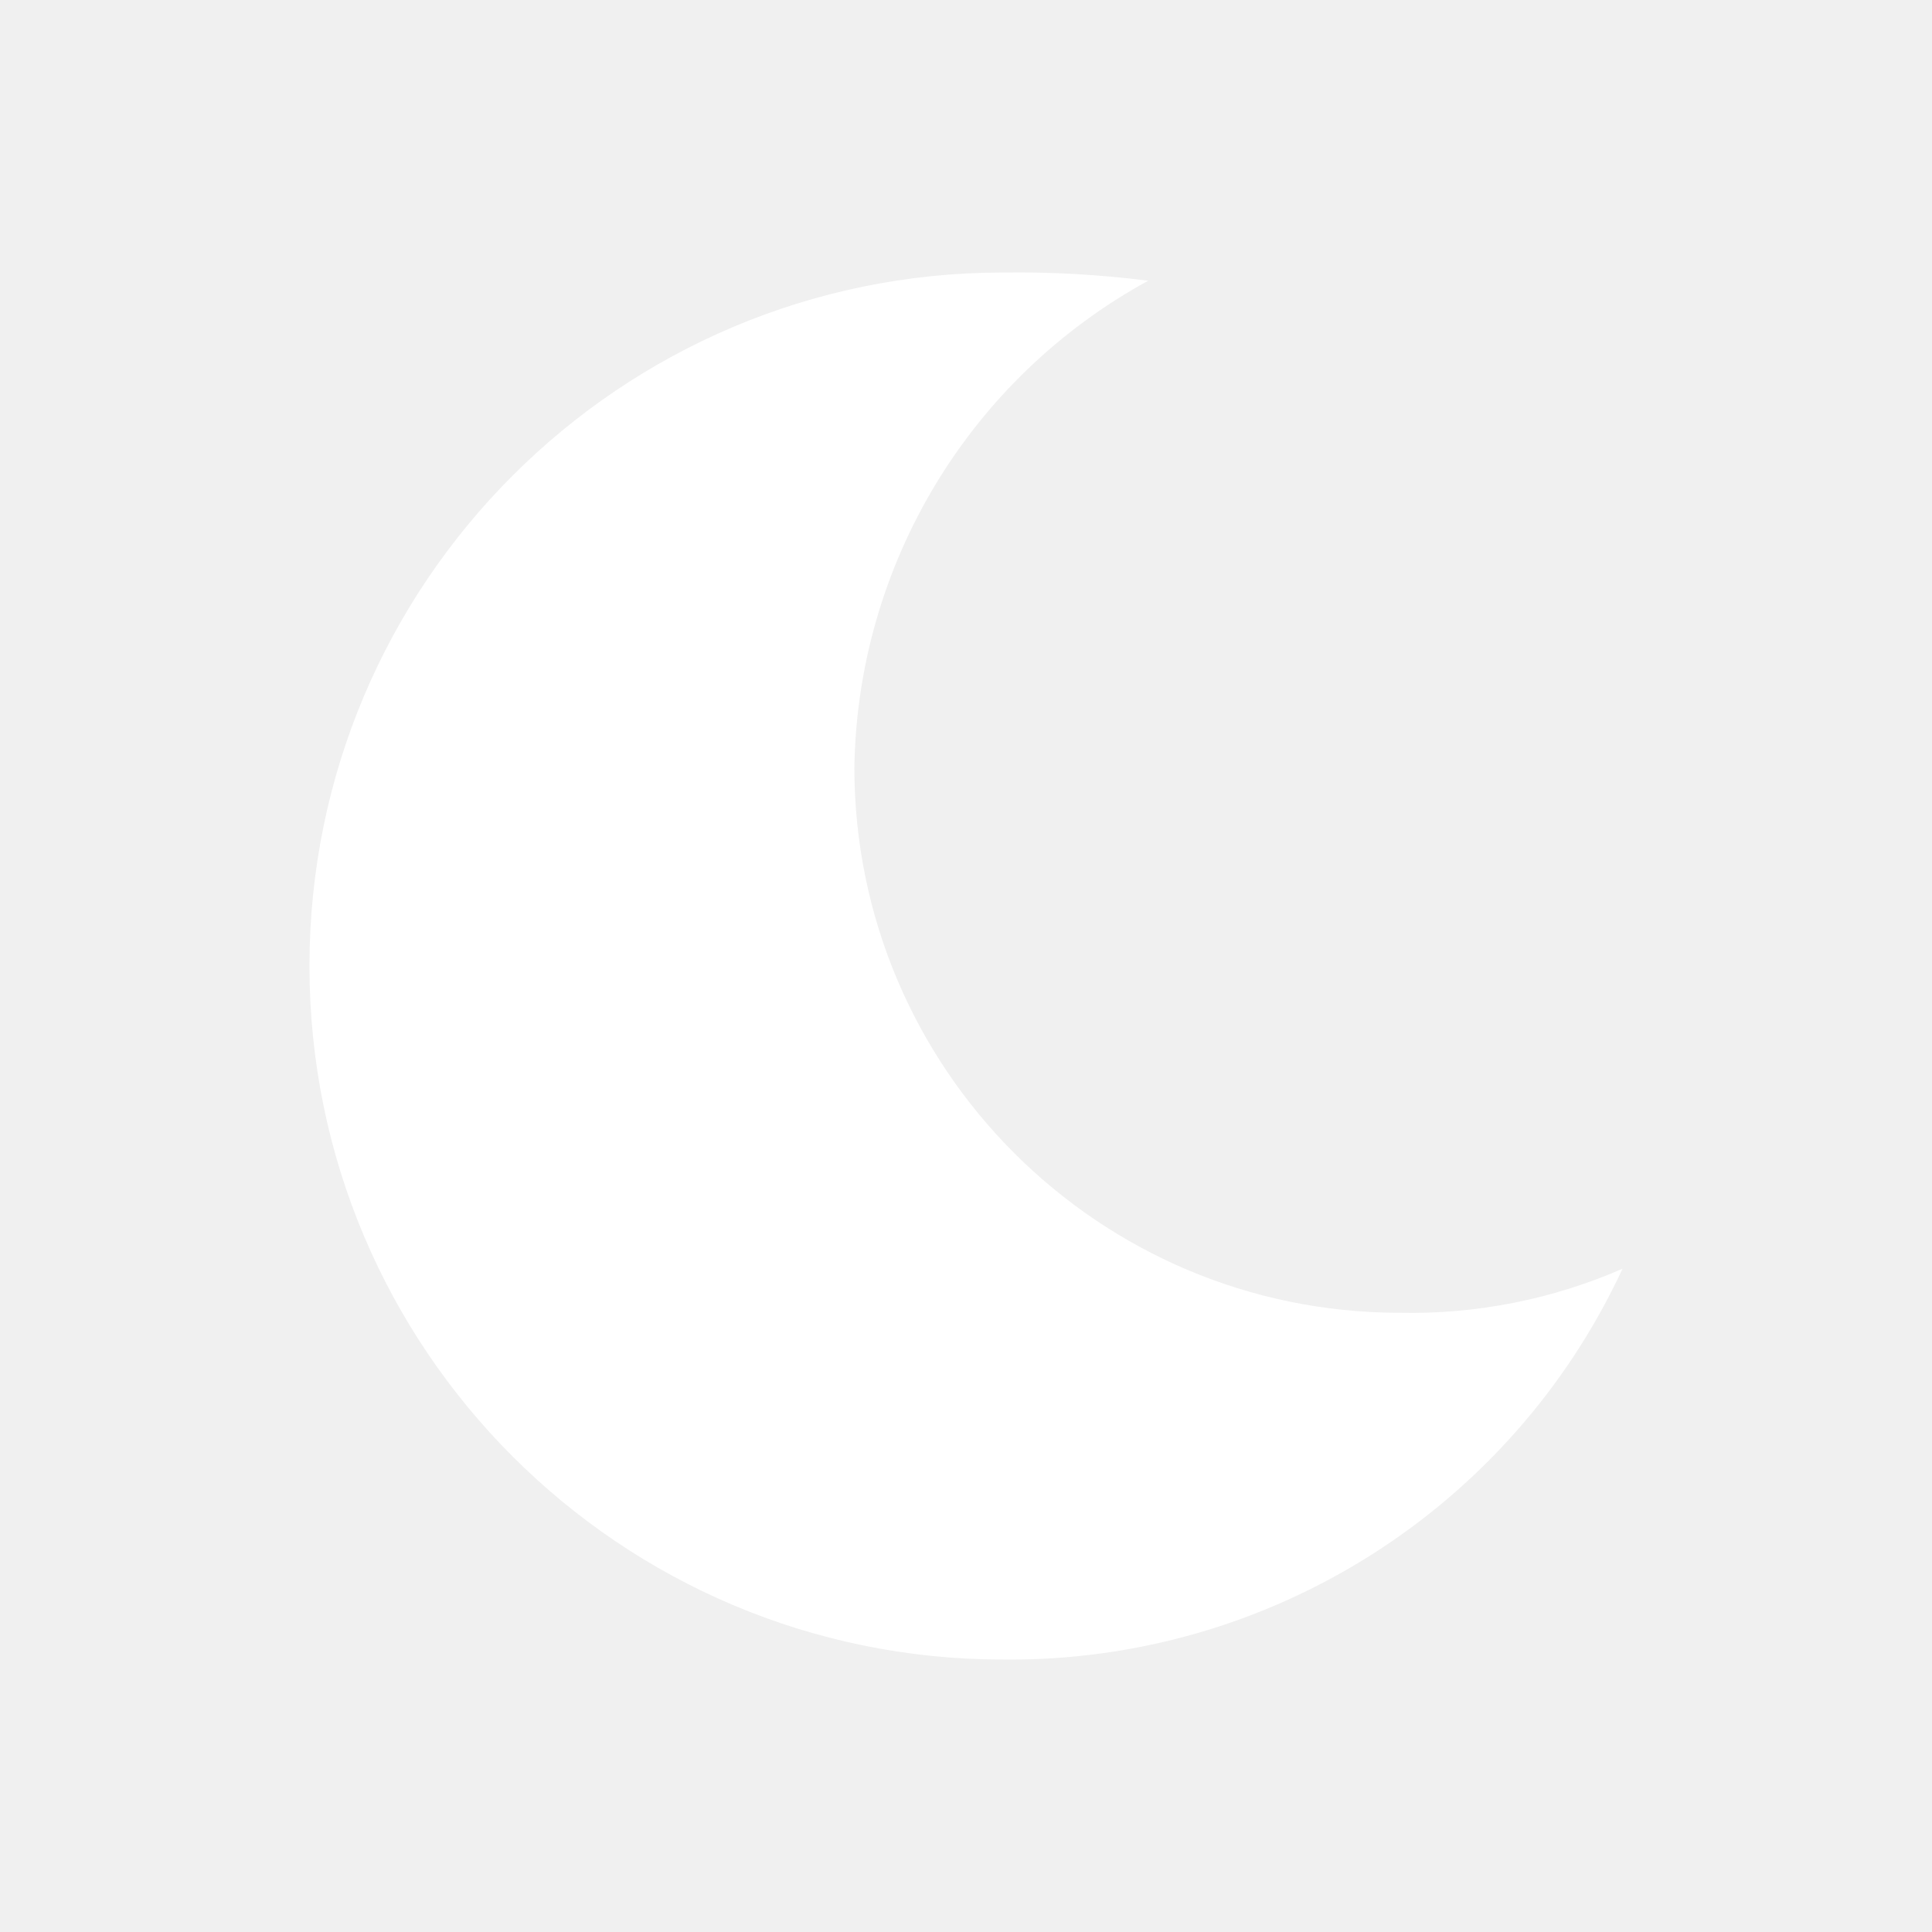
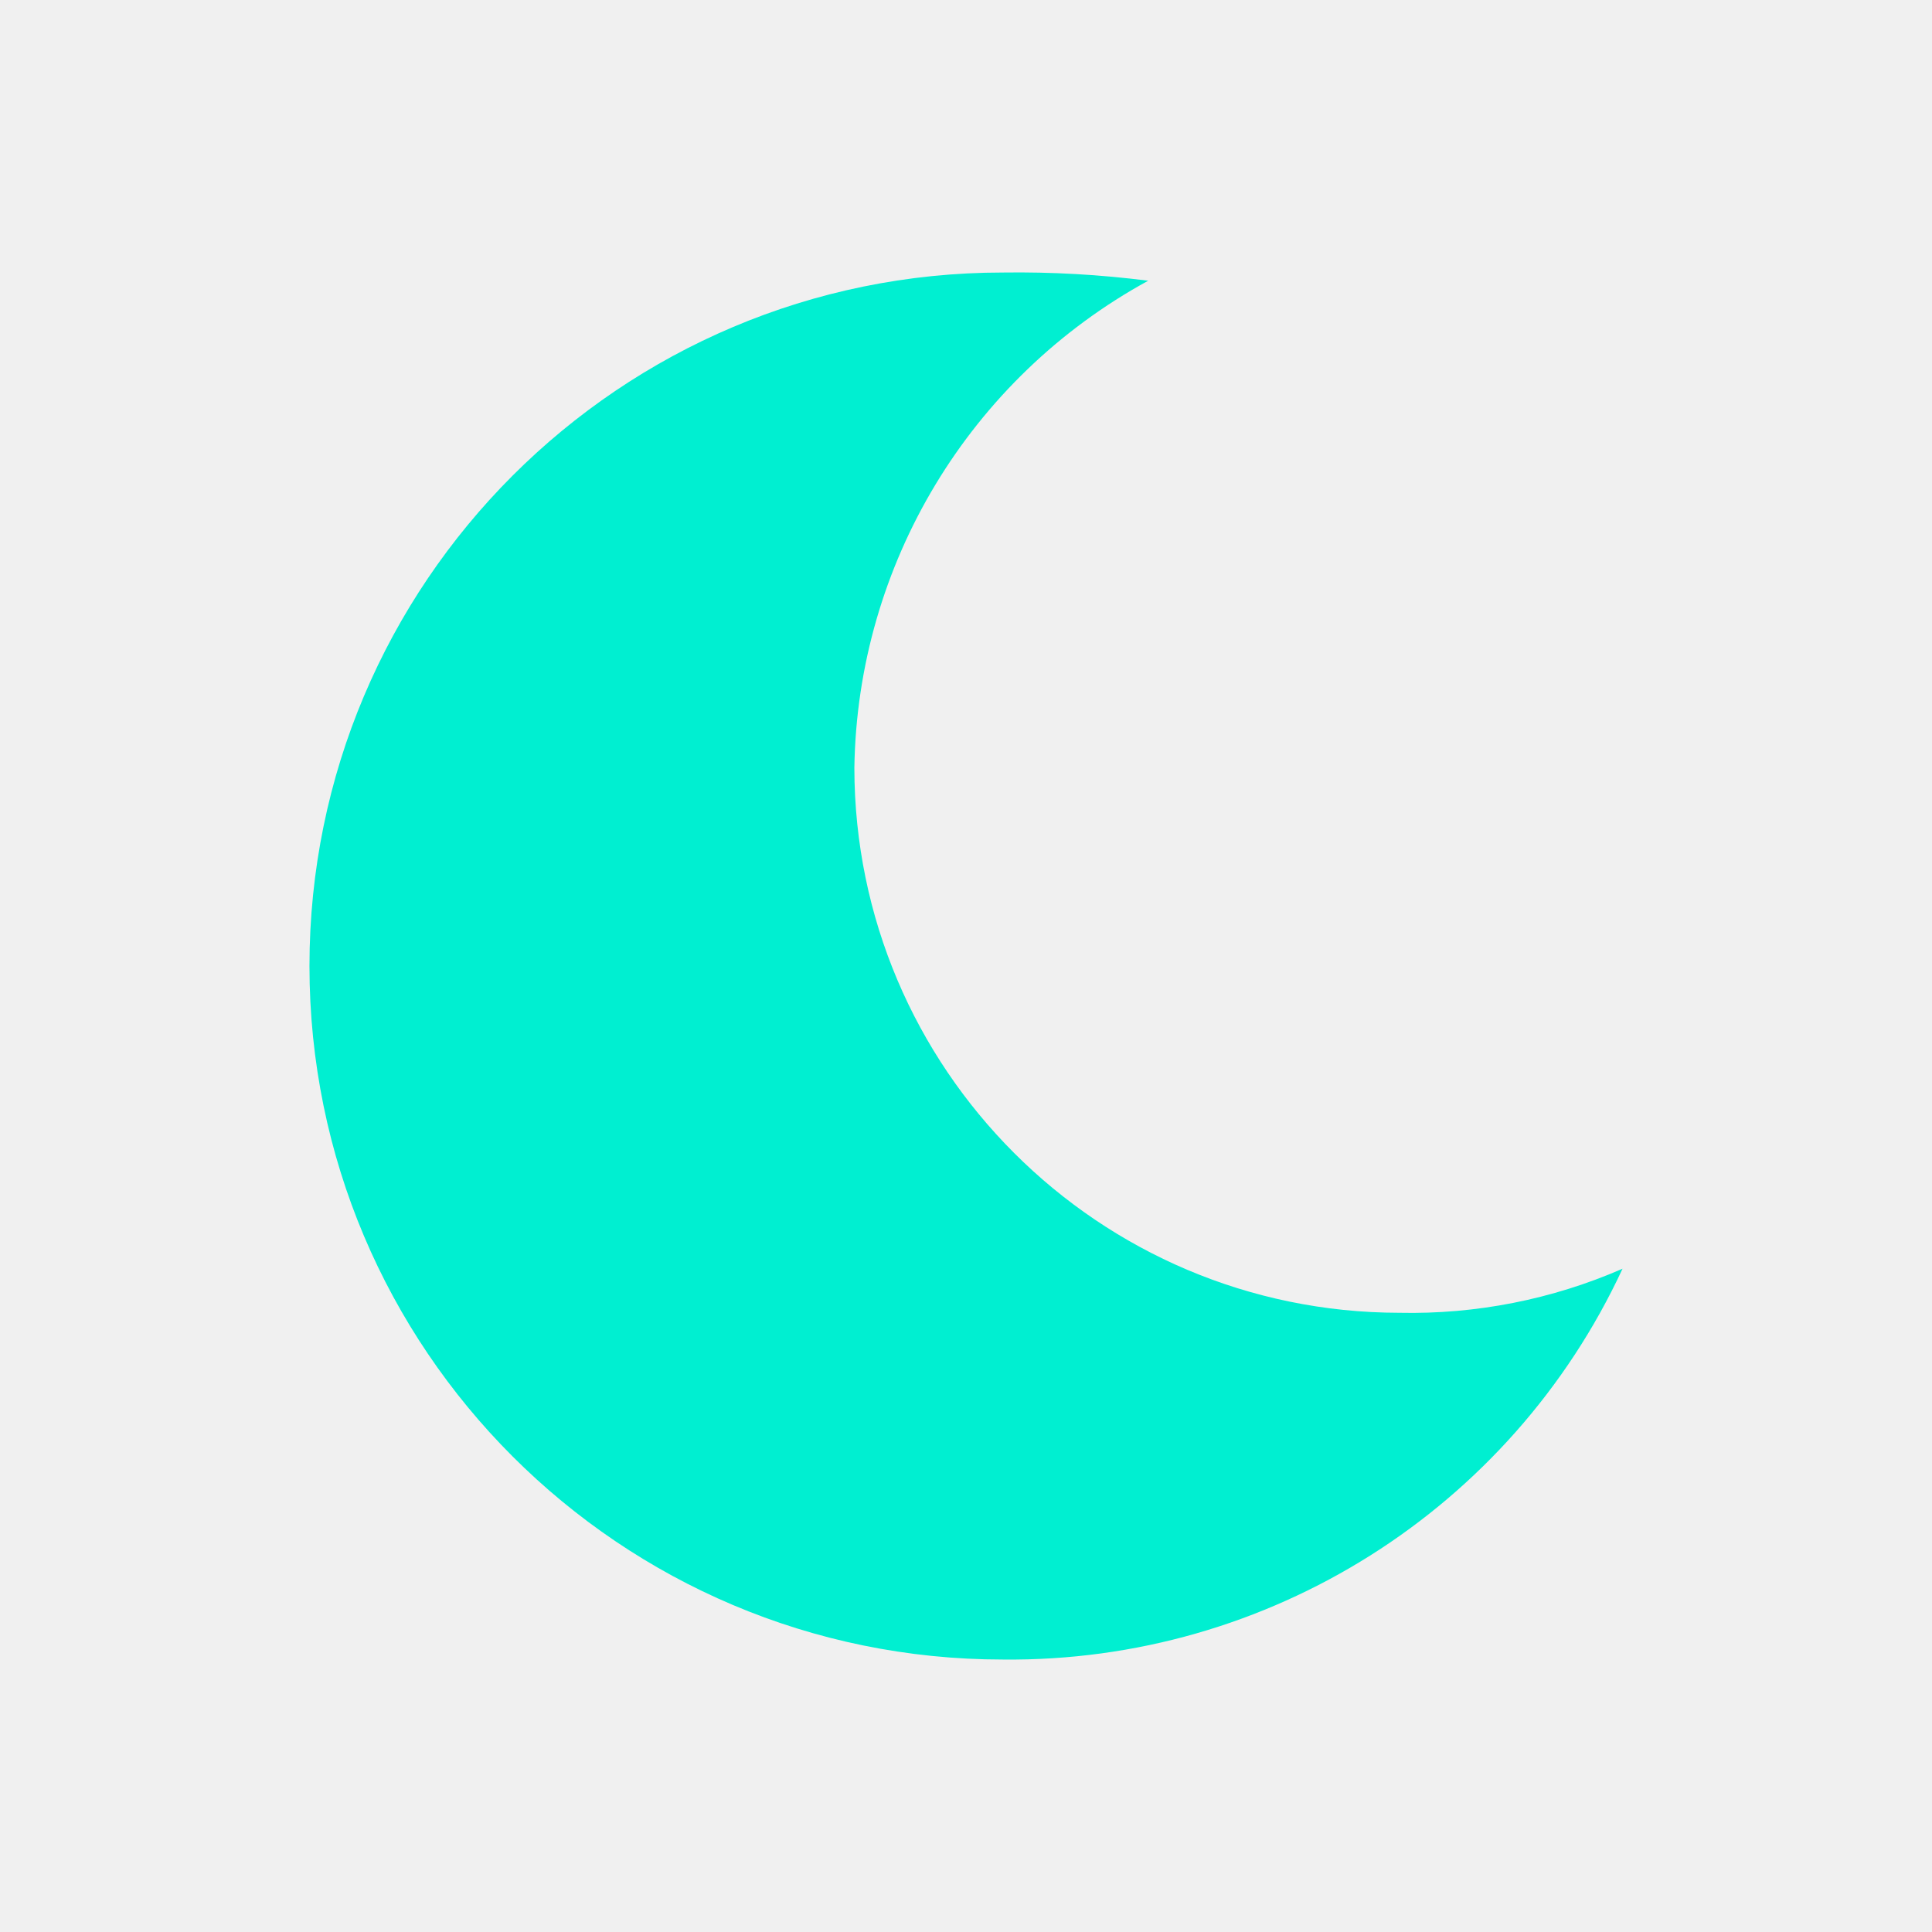
<svg xmlns="http://www.w3.org/2000/svg" height="512px" viewBox="-12 0 448 448.045" width="512px" version="1.1" id="svg6">
  <defs id="defs10" />
  <g id="g4" transform="matrix(0.7179904,0,0,0.7179904,59.72714,63.17728)">
-     <path d="m 224.023,448.031 c 85.715,0.902 164.012,-48.488 200.117,-126.23 -22.723,9.914 -47.332,14.77 -72.117,14.23 -97.156,-0.109 -175.891,-78.844 -176,-176 C 176.996,94.312 213.258,34.199 270.934,2.68 255.379,0.699 239.703,-0.188 224.023,0.031 c -123.715,0 -224,100.289 -224,224 0,123.715 100.285,224 224,224 z m 0,0" data-original="#000000" class="active-path" data-old_color="#000000" style="fill:#ffffff" data-darkreader-inline-fill="" id="path2" />
+     <path d="m 224.023,448.031 c 85.715,0.902 164.012,-48.488 200.117,-126.23 -22.723,9.914 -47.332,14.77 -72.117,14.23 -97.156,-0.109 -175.891,-78.844 -176,-176 C 176.996,94.312 213.258,34.199 270.934,2.68 255.379,0.699 239.703,-0.188 224.023,0.031 c -123.715,0 -224,100.289 -224,224 0,123.715 100.285,224 224,224 z m 0,0" data-original="#000000" class="active-path" data-old_color="#000000" style="fill:#00efd1;fill-opacity:1" data-darkreader-inline-fill="" id="path2" />
  </g>
</svg>
